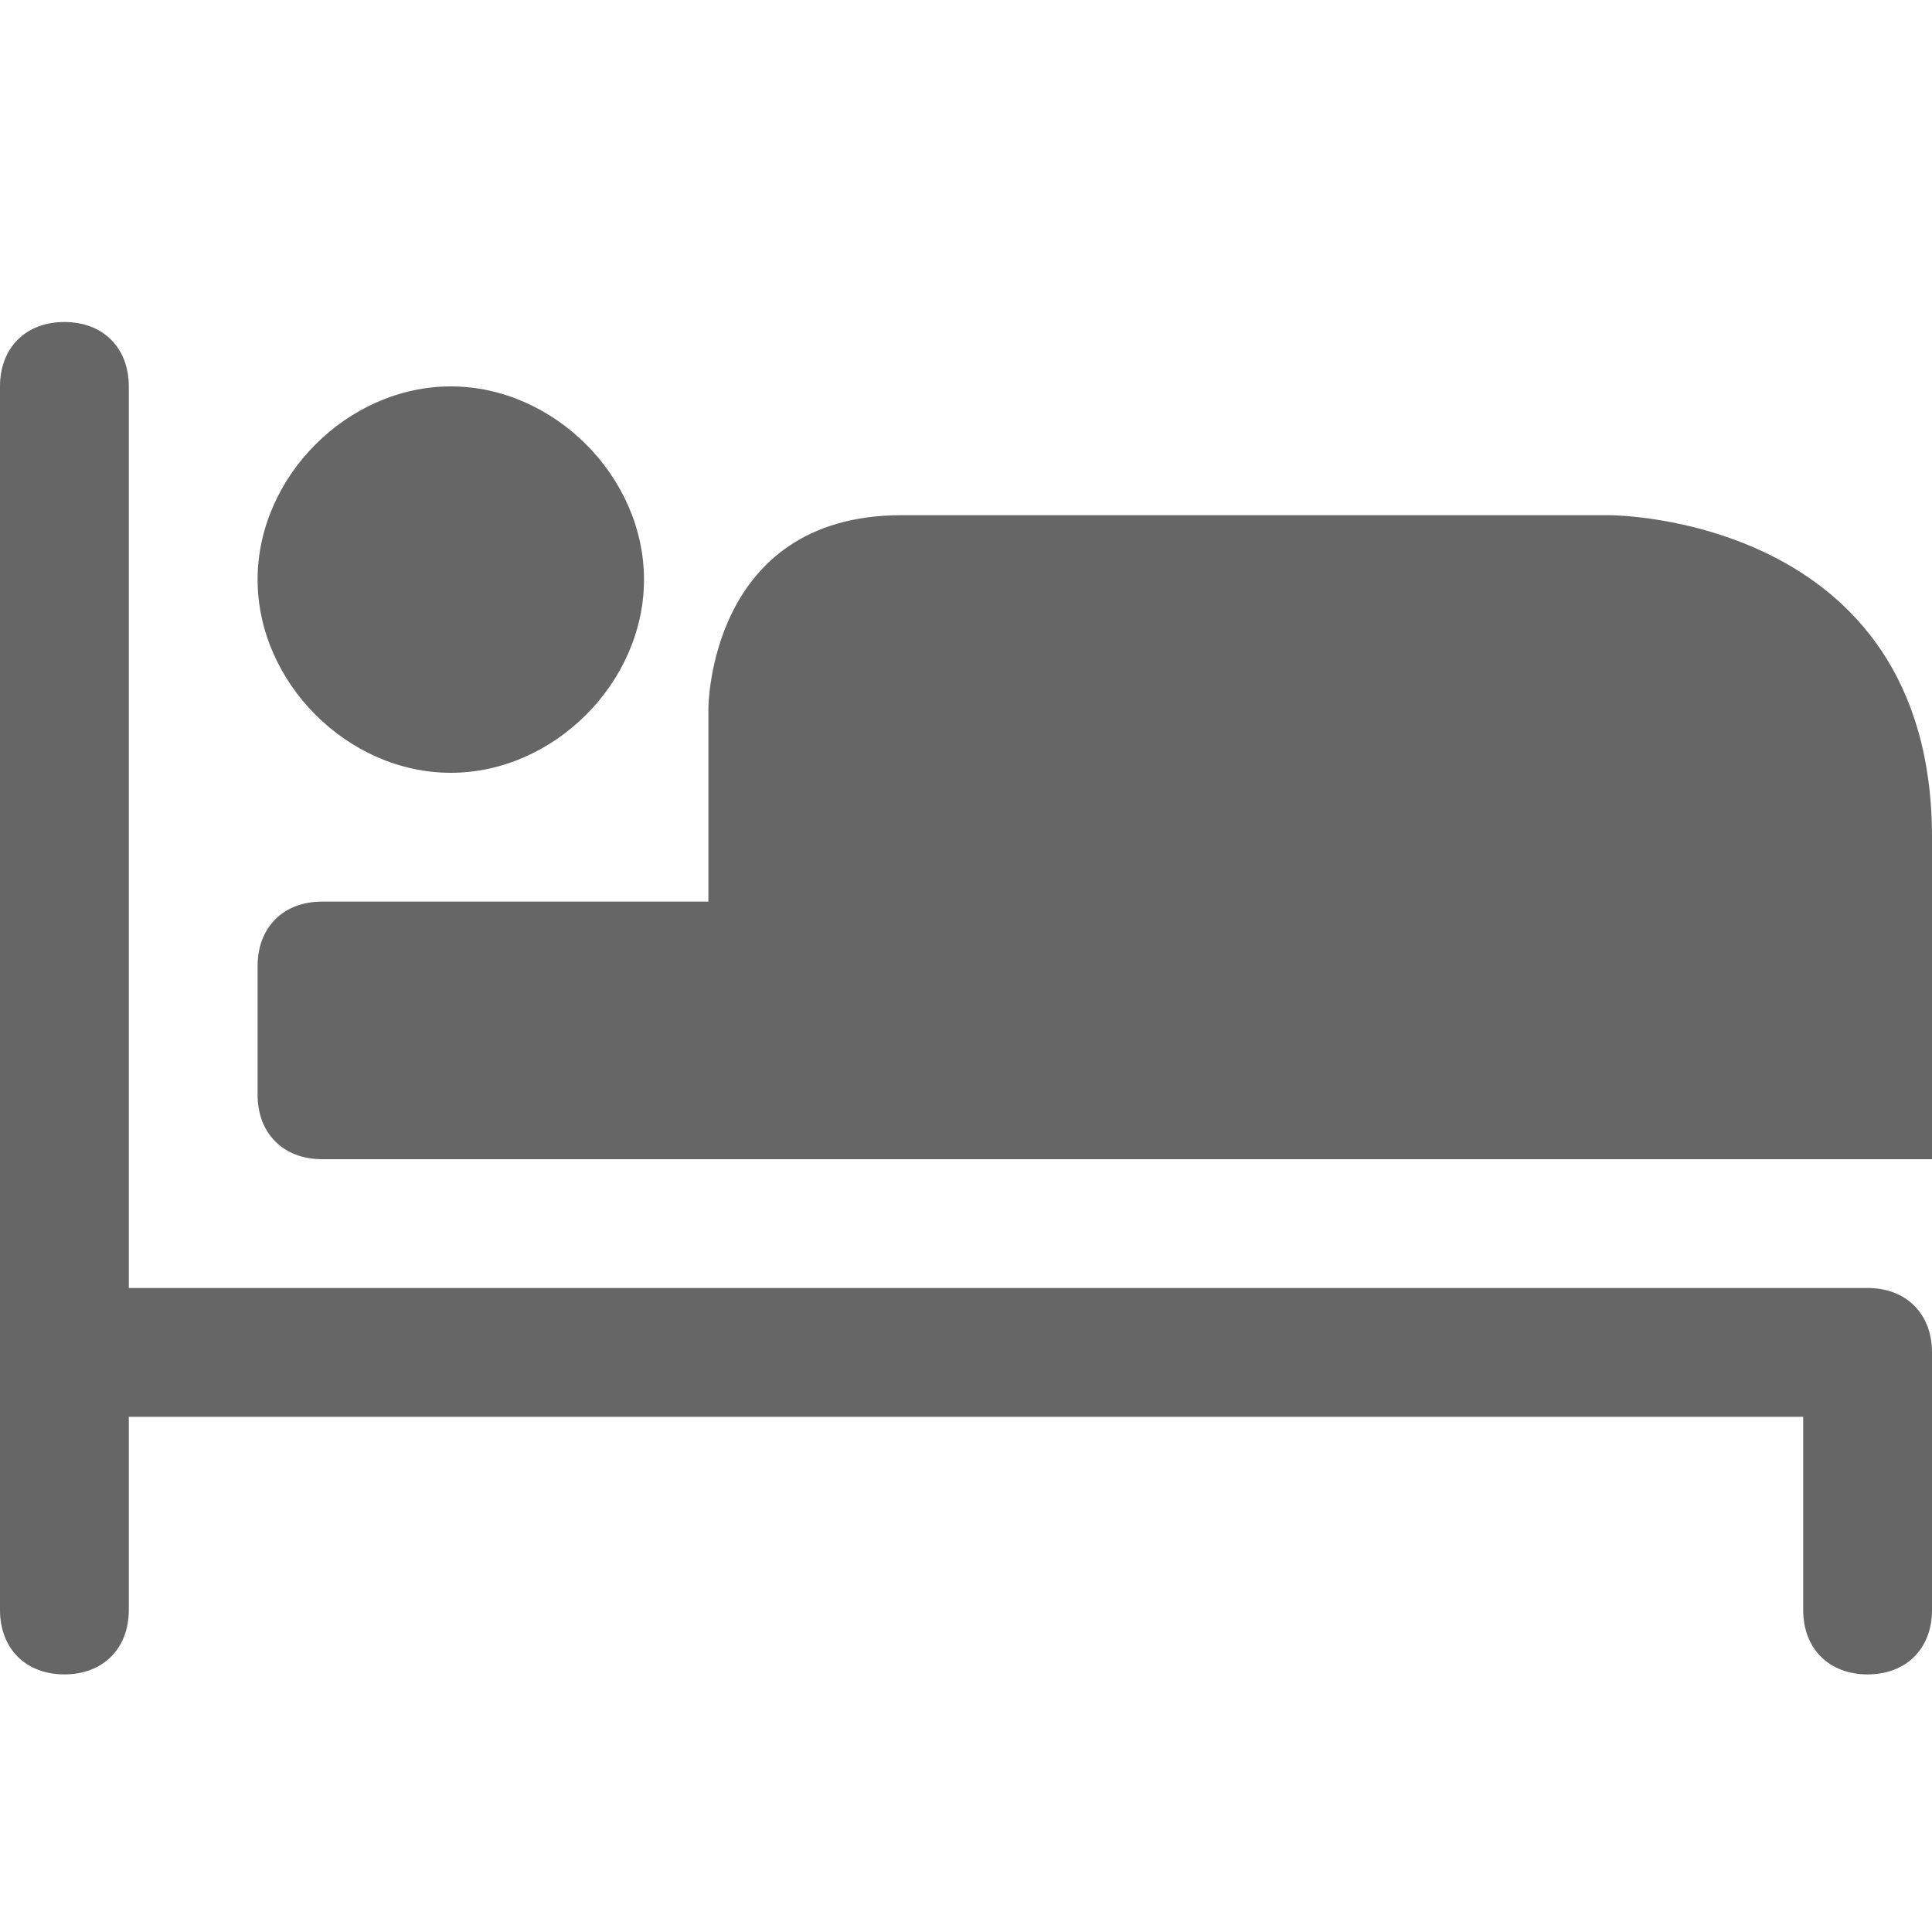
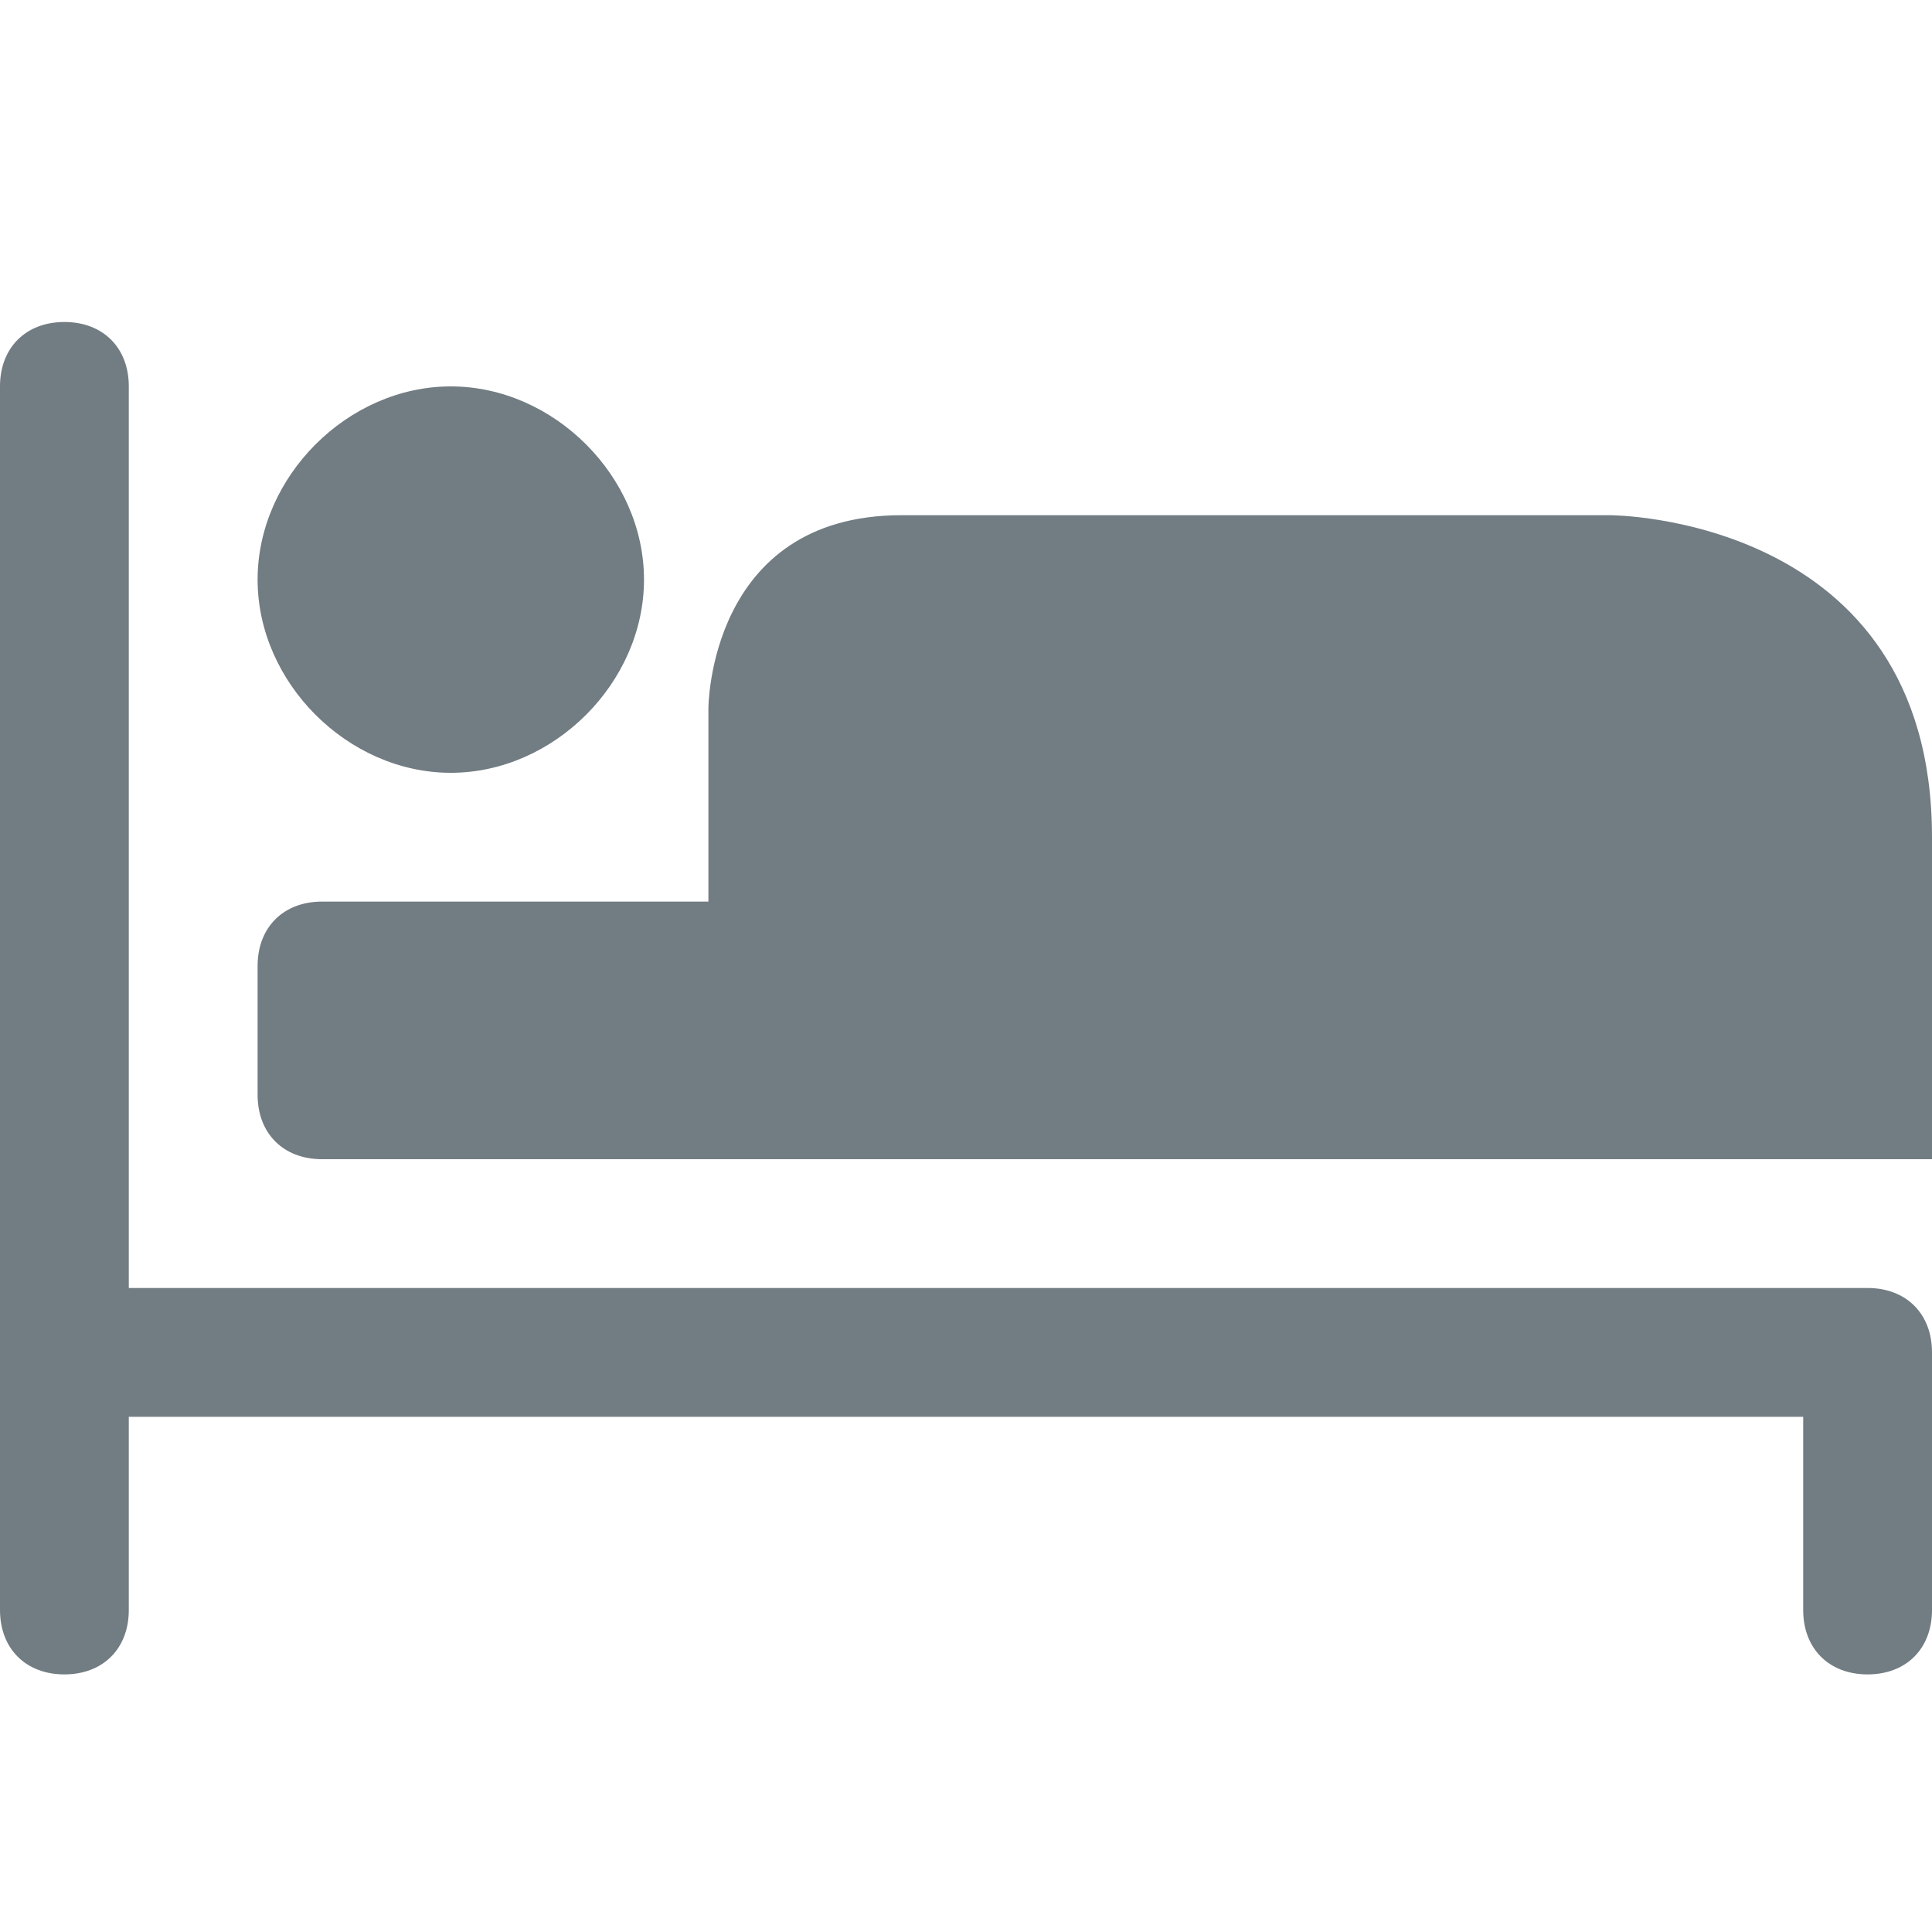
- <svg xmlns="http://www.w3.org/2000/svg" fill="#666666" version="1.1" width="15" height="15" viewBox="0 0 15 15">
+ <svg xmlns="http://www.w3.org/2000/svg" fill="hsl(203, 7%, 48%)" version="1.1" width="15" height="15" viewBox="0 0 15 15">
  <path d="M0.5,2.5C0.2,2.5,0,2.7,0,3v7.5v2C0,12.8,0.2,13,0.5,13S1,12.8,1,12.5V11h13v1.5  c0,0.3,0.2,0.5,0.5,0.5s0.5-0.2,0.5-0.5v-2c0-0.3-0.2-0.5-0.5-0.5H1V3C1,2.7,0.8,2.5,0.5,2.5z M3.5,3C2.7,3,2,3.7,2,4.5l0,0  C2,5.3,2.7,6,3.5,6l0,0C4.3,6,5,5.3,5,4.5l0,0C5,3.7,4.3,3,3.5,3L3.5,3z M7,4C5.5,4,5.5,5.5,5.5,5.5V7h-3C2.2,7,2,7.2,2,7.5v1  C2,8.8,2.2,9,2.5,9H6h9V6.5C15,4,12.5,4,12.5,4H7z" />
</svg>
